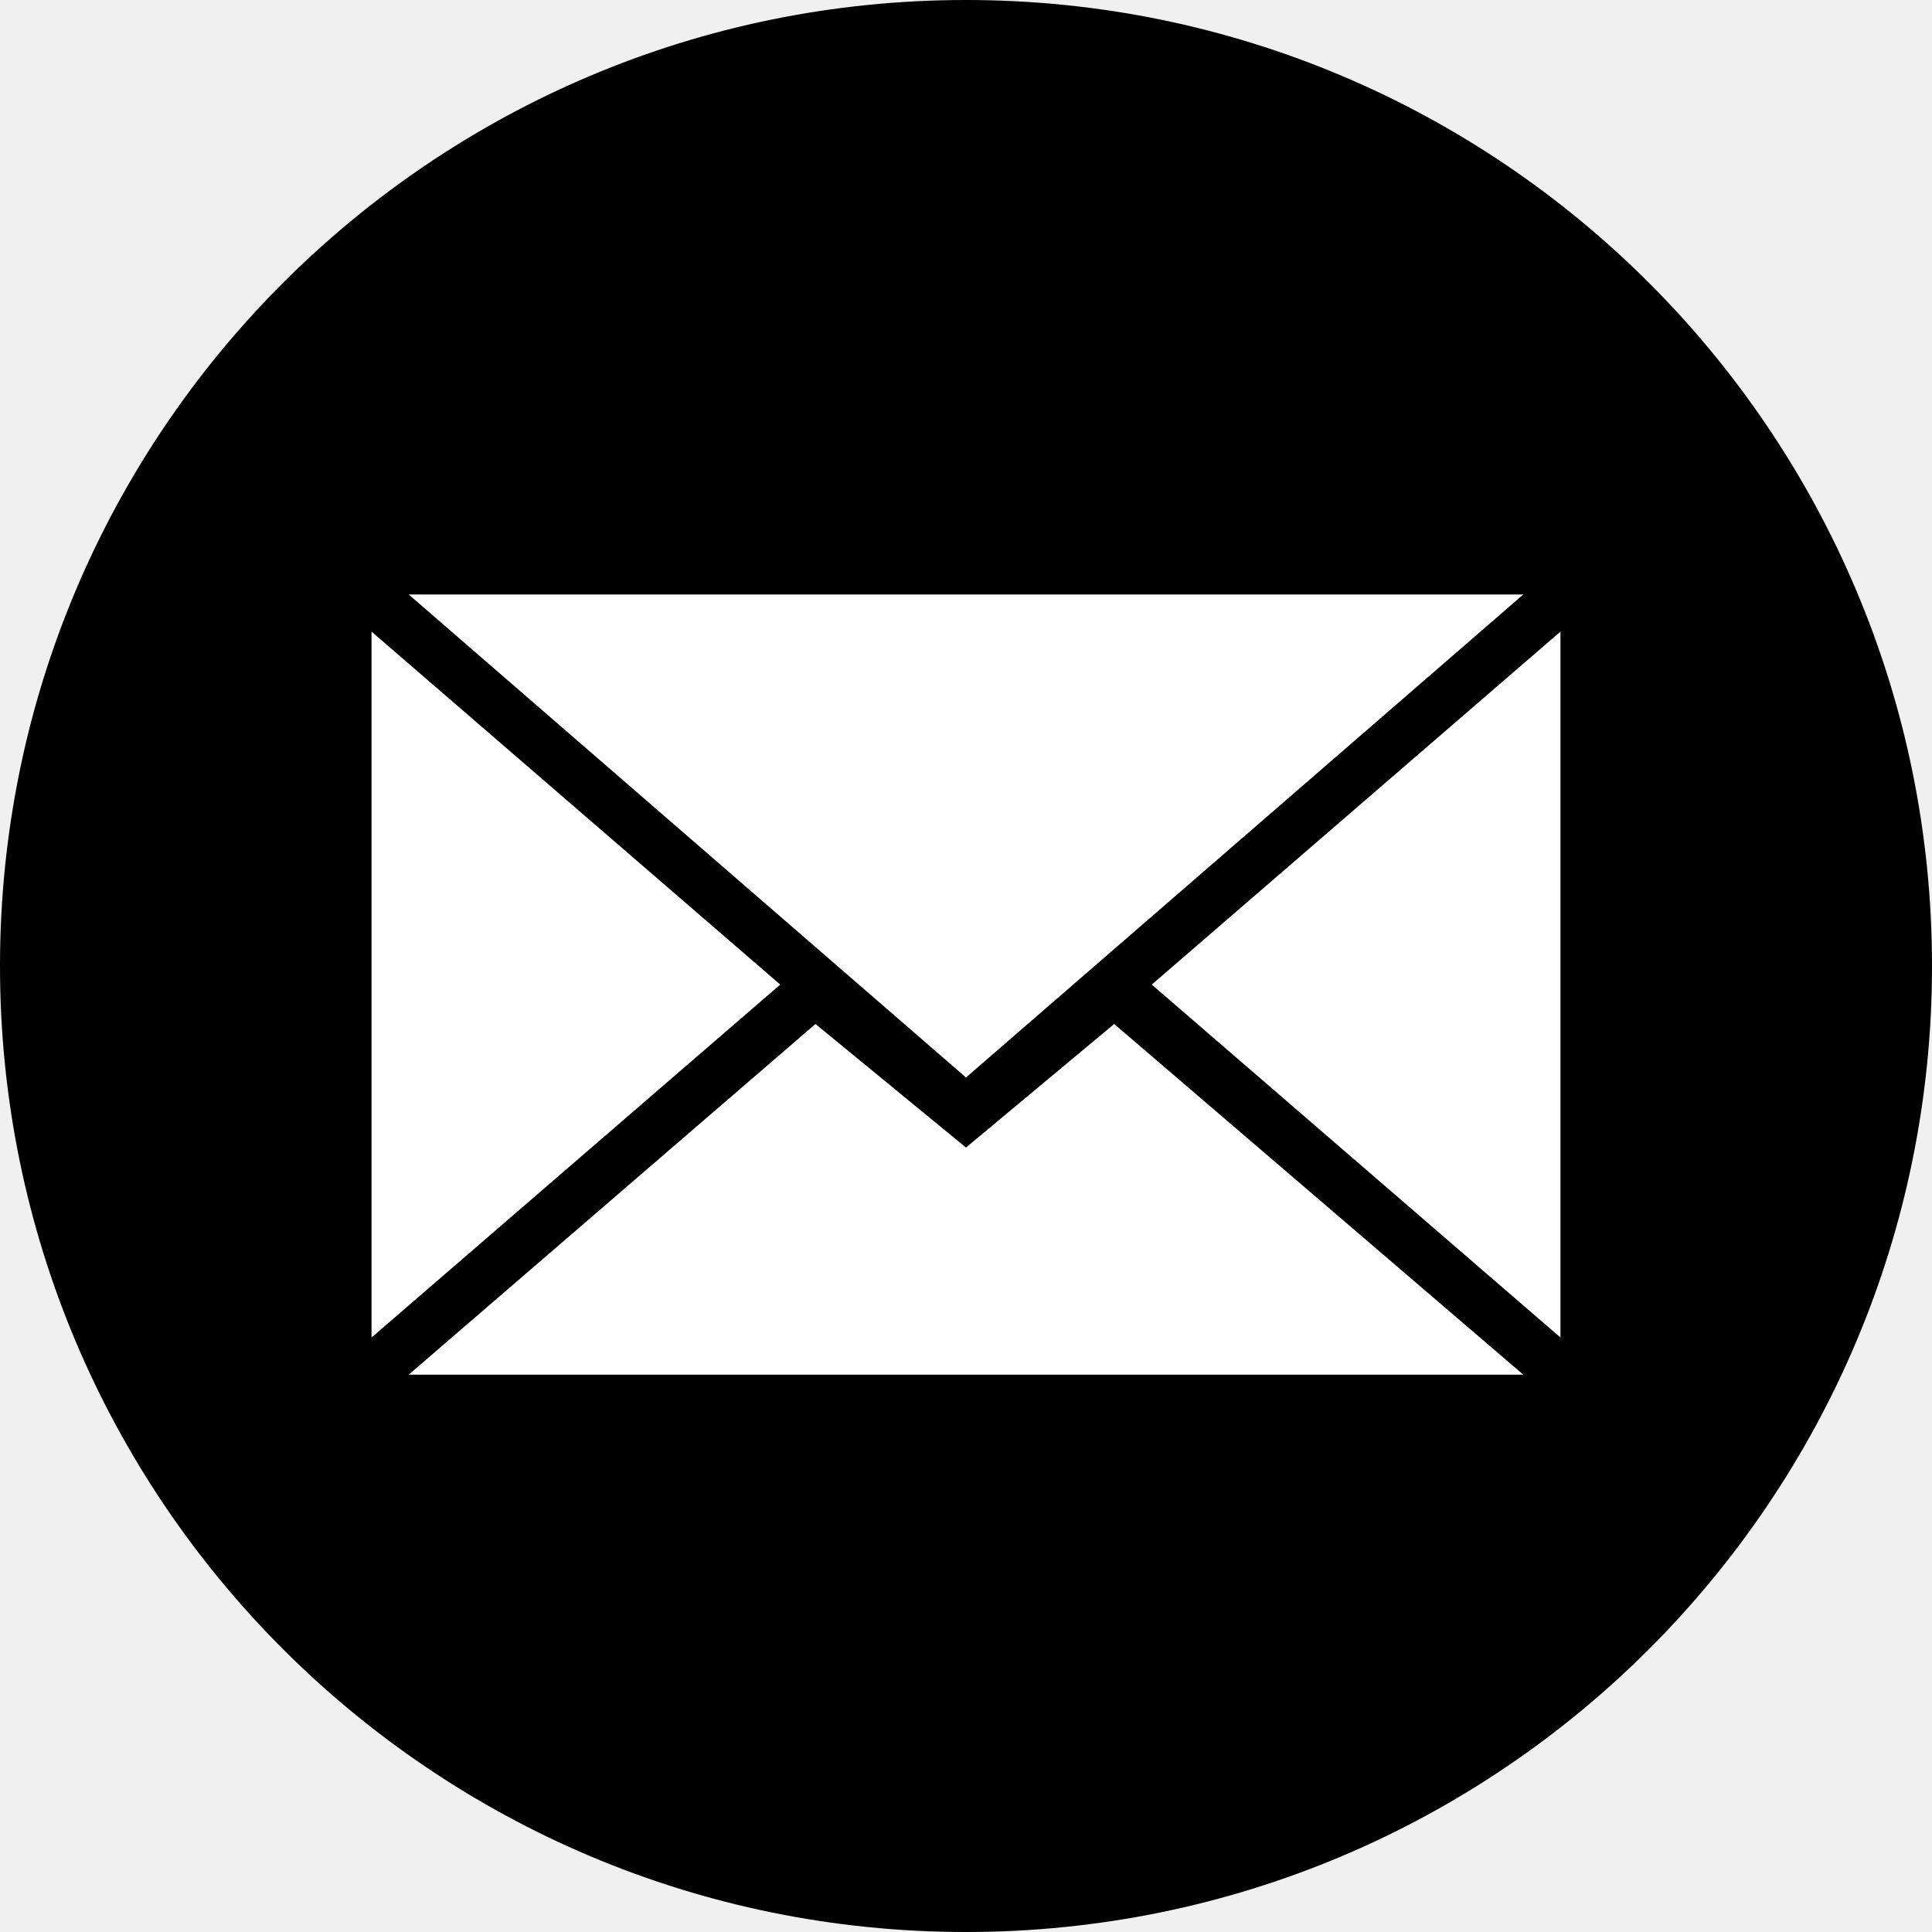
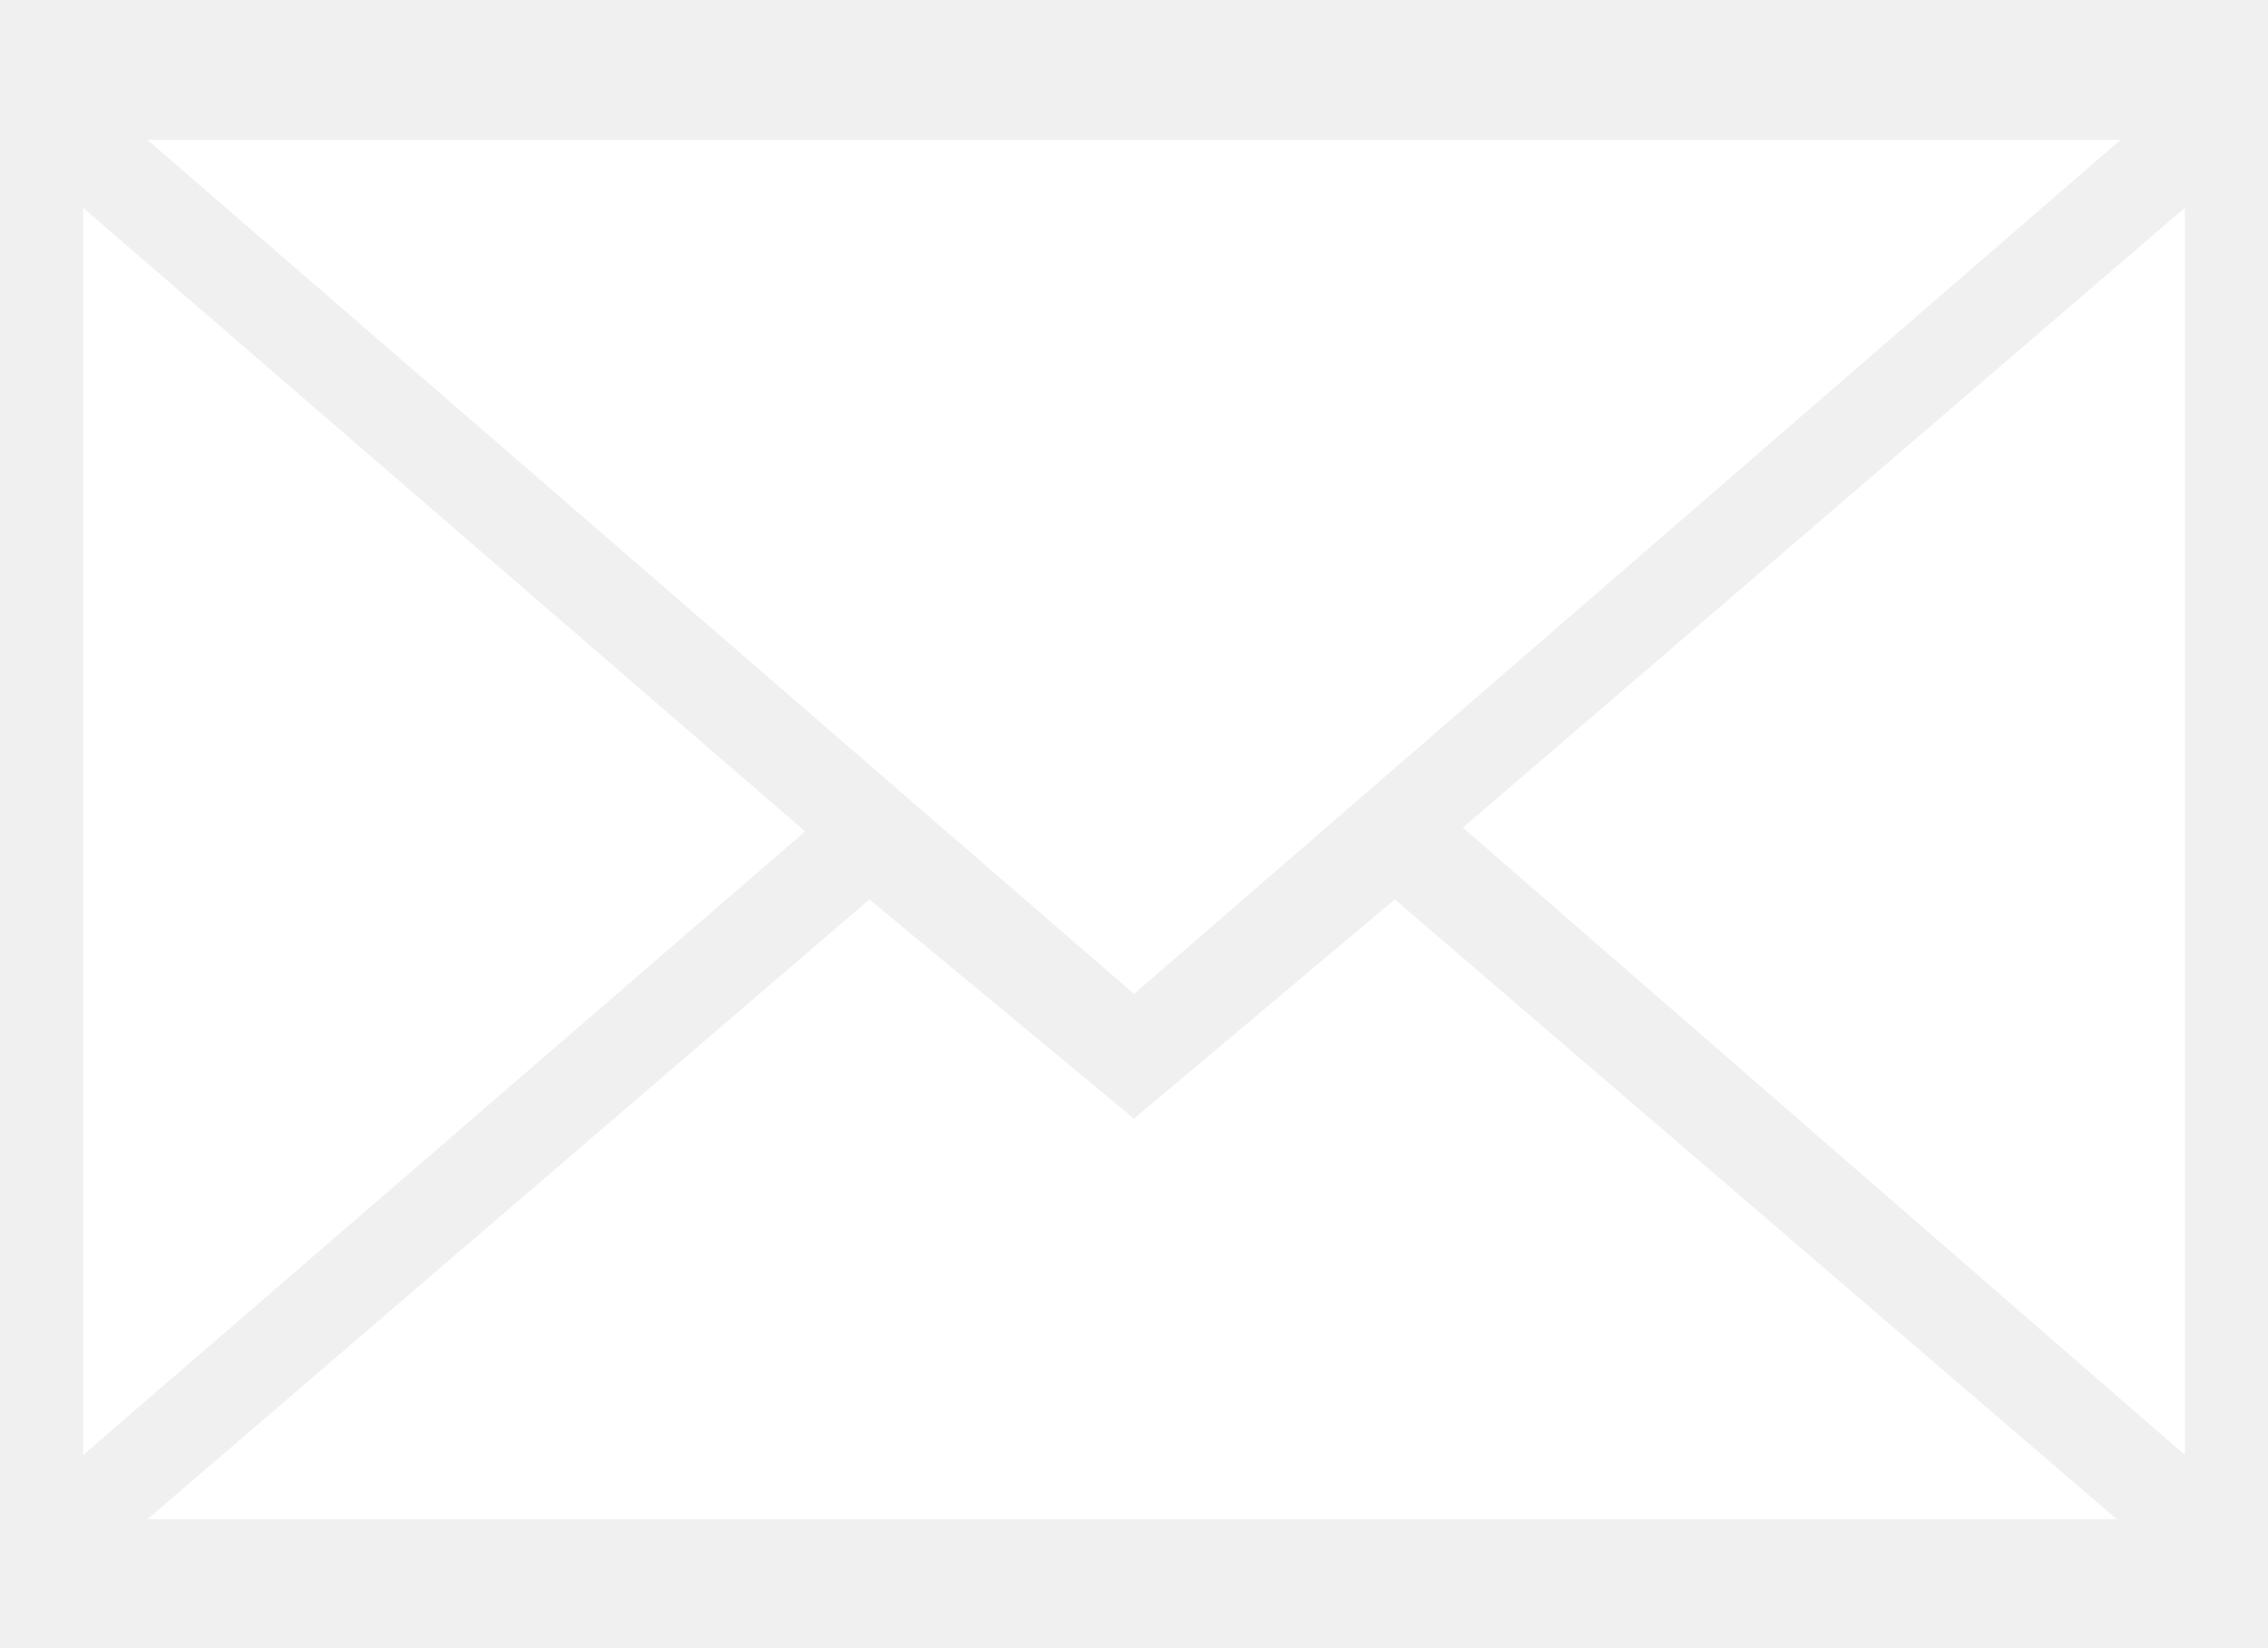
- <svg xmlns="http://www.w3.org/2000/svg" height="60px" version="1.1" viewBox="0 0 60 60" width="60px">
-   <defs />
-   <g fill="none" fill-rule="evenodd" id="black" stroke="none" stroke-width="1">
+ <svg xmlns="http://www.w3.org/2000/svg" version="1.1" id="Calque_1" x="0px" y="0px" viewBox="0 0 60 43.6" style="enable-background:new 0 0 60 43.6;" xml:space="preserve">
+   <style type="text/css">
+ 	.st0{fill-rule:evenodd;clip-rule:evenodd;fill:#FFFFFF;}
+ </style>
+   <g id="black">
    <g id="mail">
-       <path d="M30,60 C46.569,60 60,46.569 60,30 C60,13.431 46.569,0 30,0 C13.431,0 0,13.431 0,30 C0,46.569 13.431,60 30,60 Z" fill="#000000" />
-       <path d="M30,33.462 L47.308,18.462 L12.692,18.462 L30,33.462 Z M25.325,31.801 L30,35.638 L34.602,31.801 L47.308,42.692 L12.692,42.692 L25.325,31.801 Z M11.538,41.538 L11.538,19.615 L24.231,30.577 L11.538,41.538 Z M48.462,41.538 L48.462,19.615 L35.769,30.577 L48.462,41.538 Z" fill="#FFFFFF" />
+       <path class="st0" d="M30,26.3L56.1,3.7H3.9L30,26.3z M23,23.8l7,5.8l6.9-5.8L56,40.2H3.9L23,23.8z M2.2,38.5v-33L21.3,22L2.2,38.5    z M57.8,38.5v-33L38.7,21.9L57.8,38.5z" />
    </g>
  </g>
</svg>
